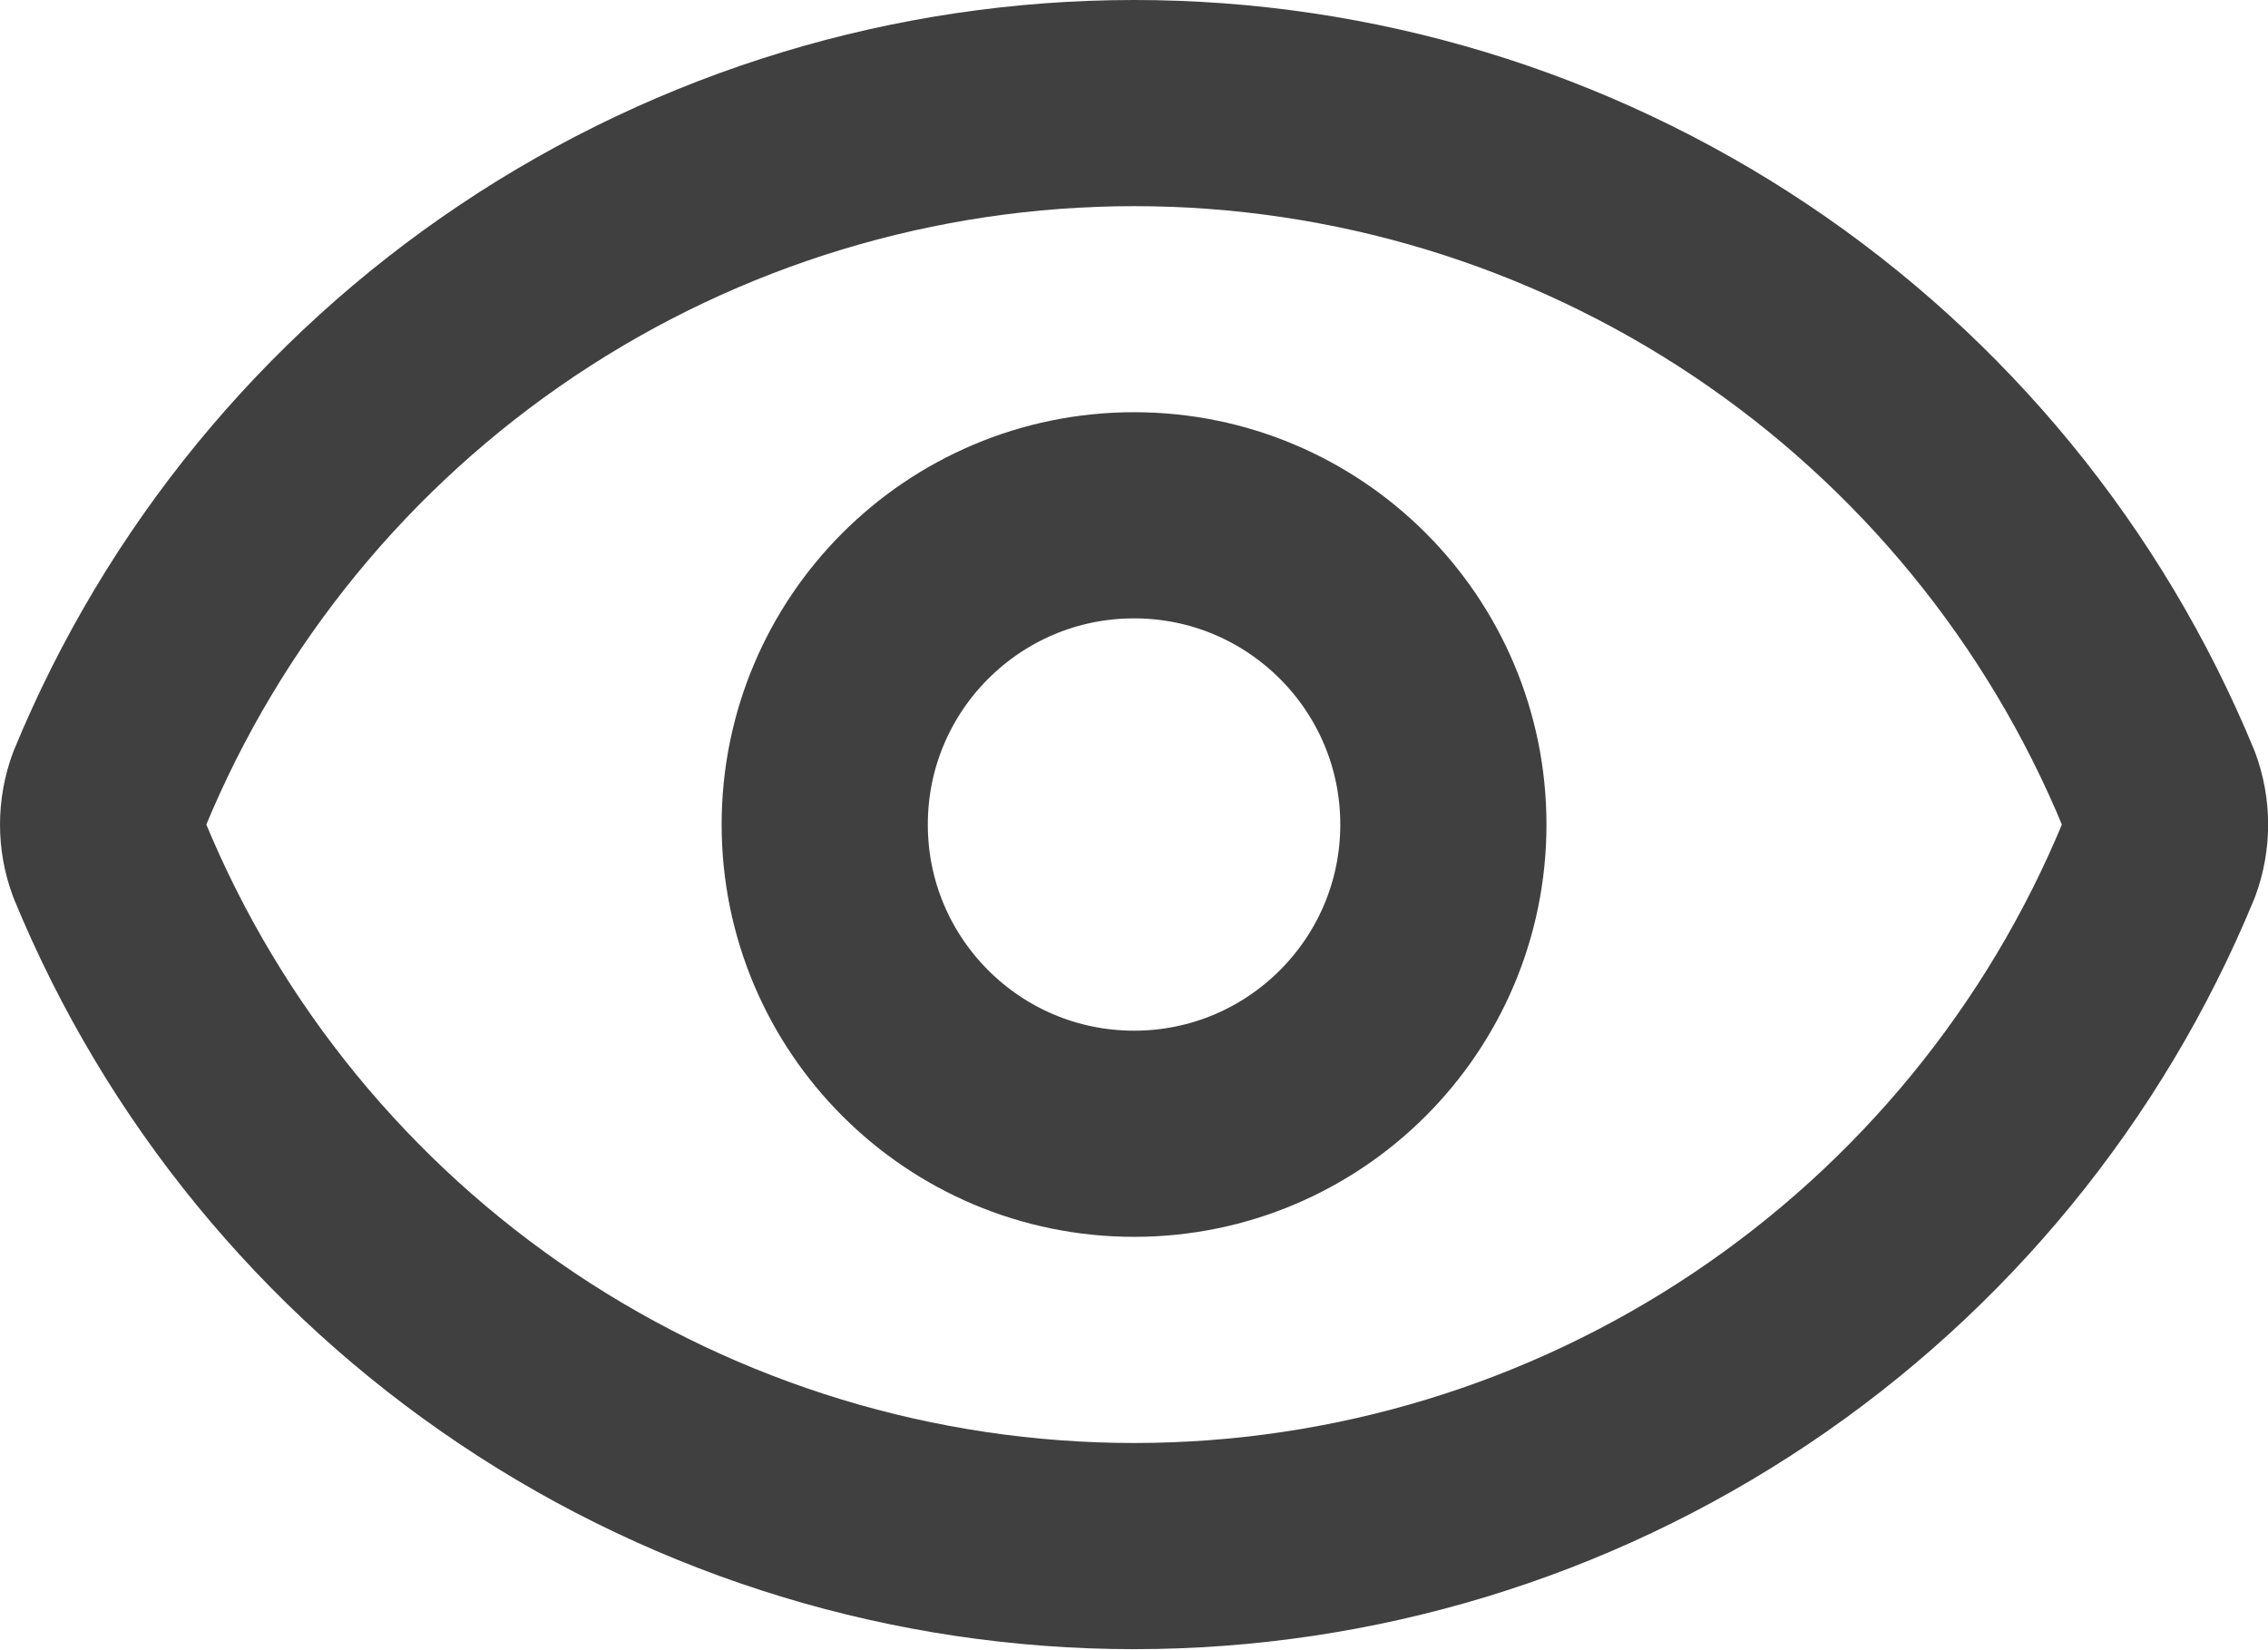
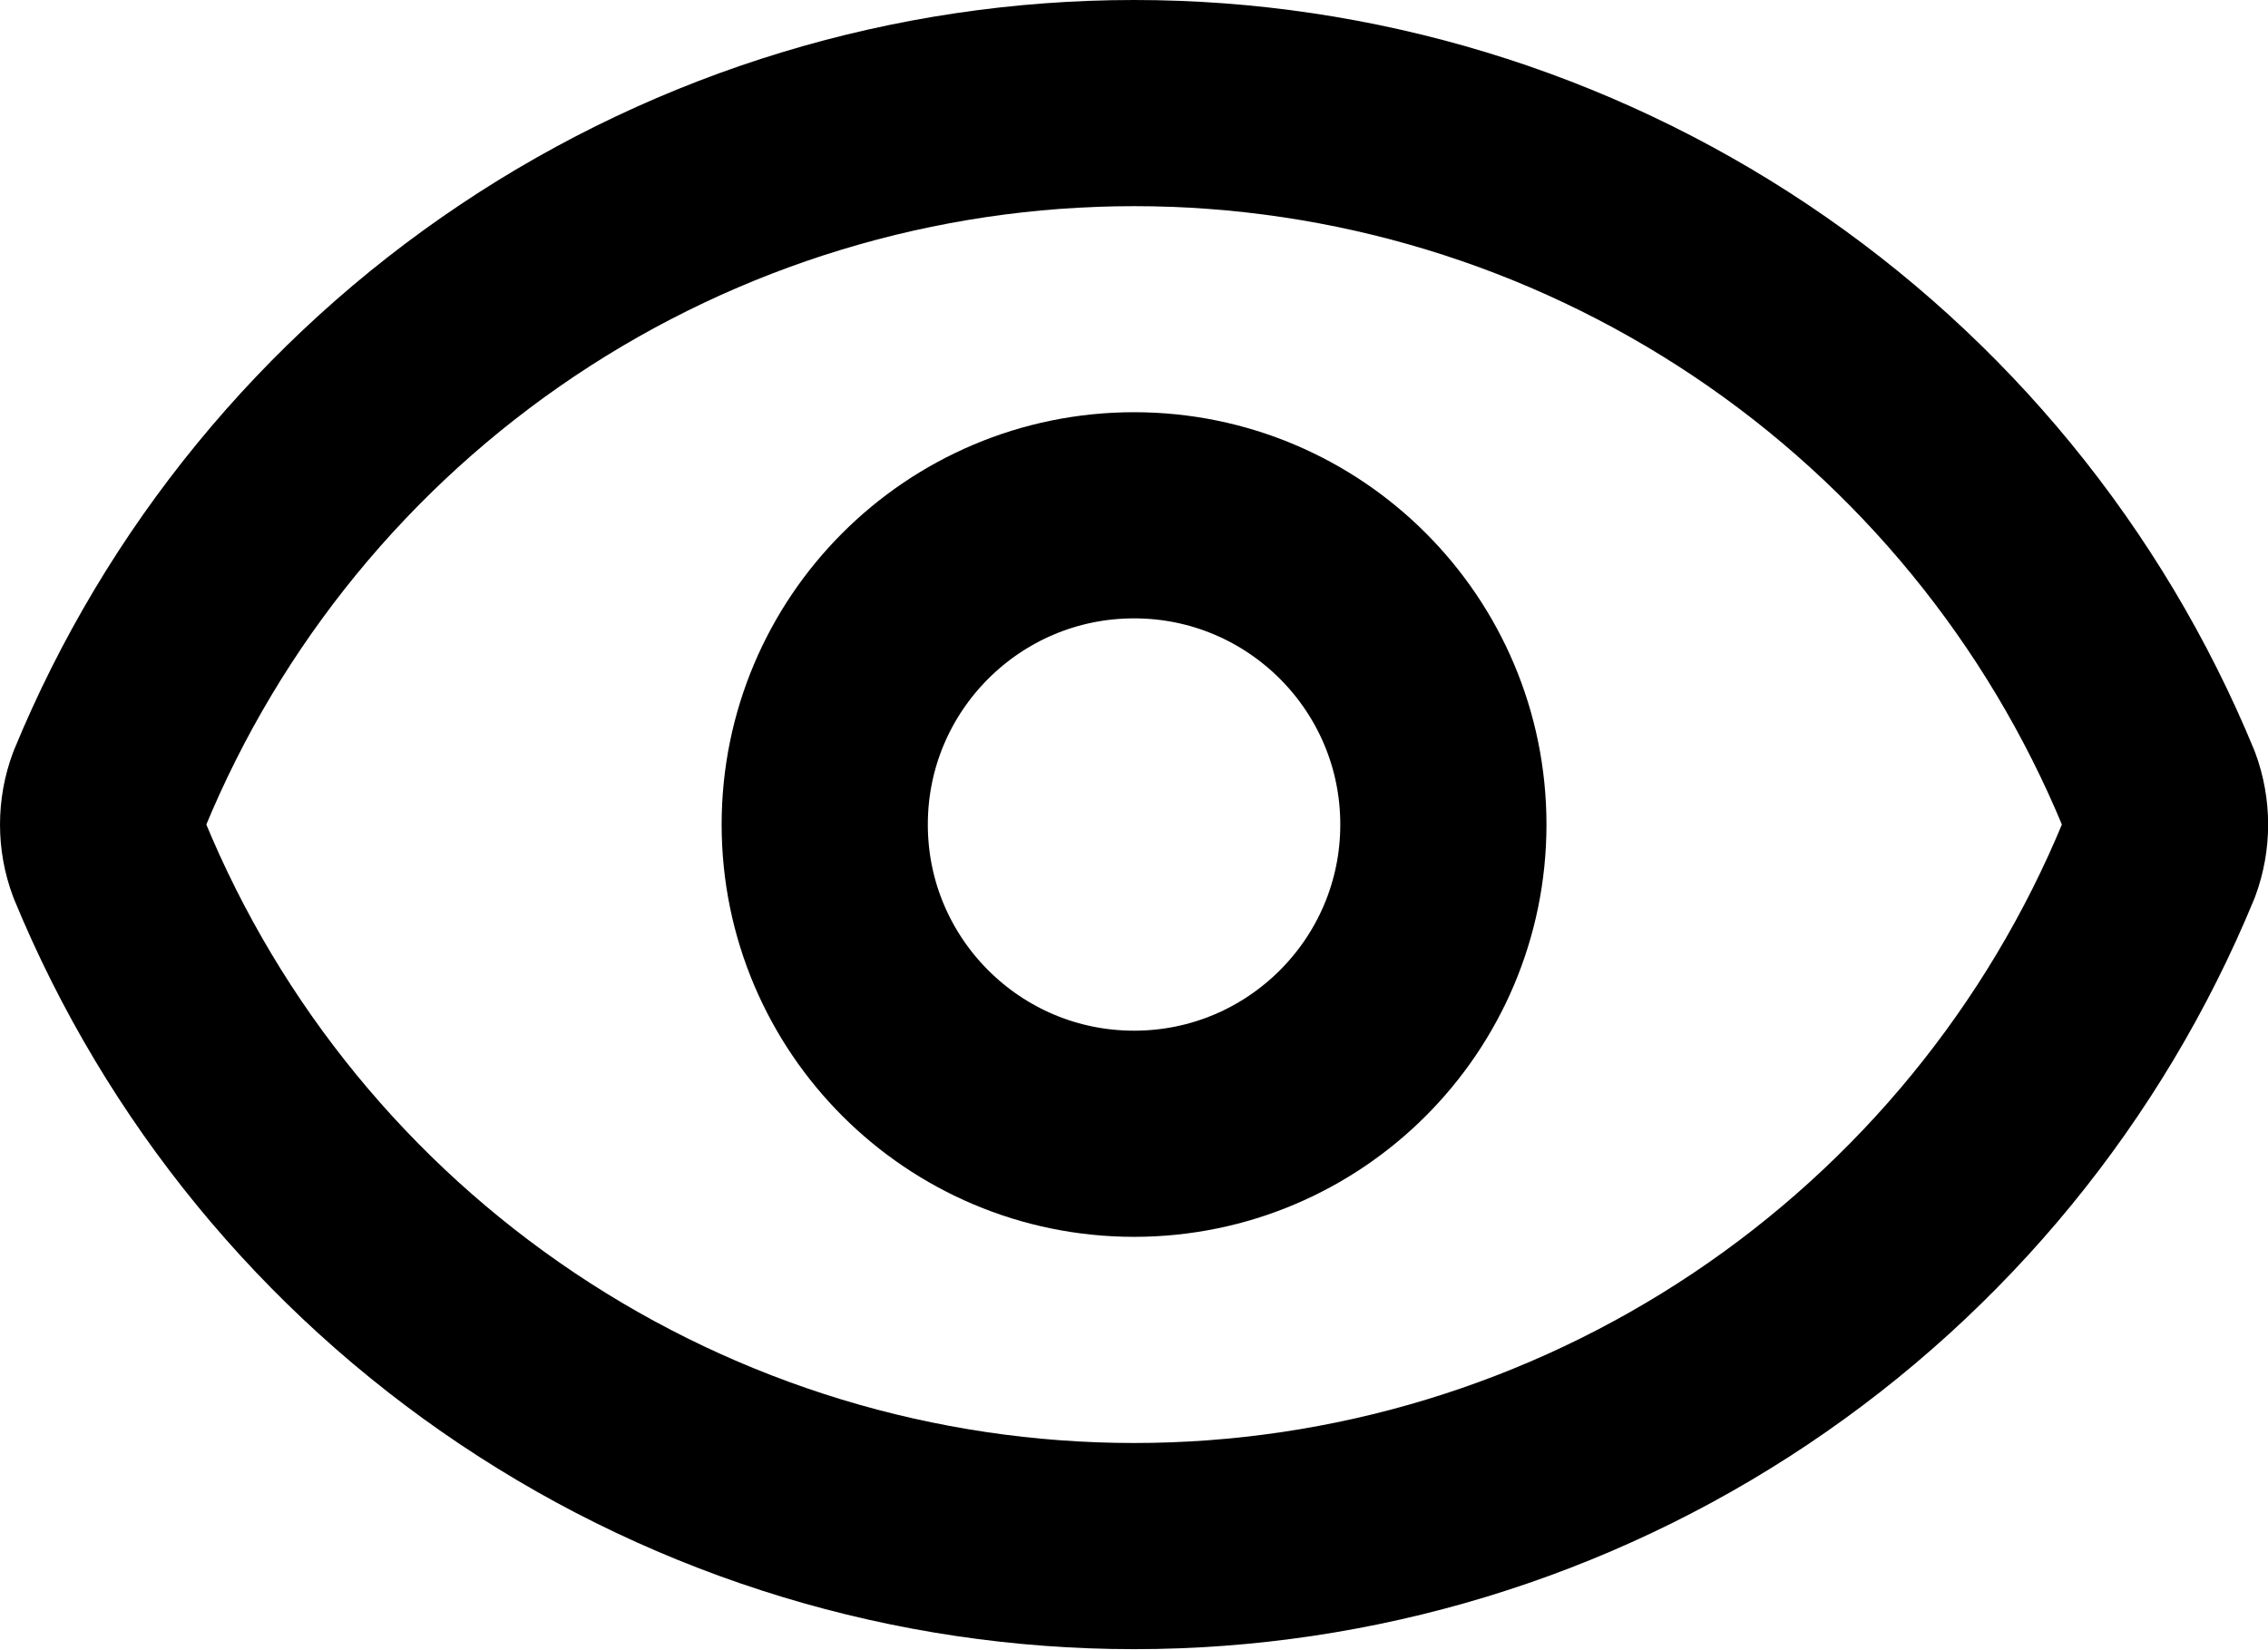
<svg xmlns="http://www.w3.org/2000/svg" width="22" height="16" viewBox="0 0 22 16" fill="none">
-   <path d="M1.063 7.651C0.979 7.876 0.979 8.123 1.063 8.347C1.874 10.316 3.252 11.998 5.021 13.182C6.791 14.367 8.872 14.999 11.001 14.999C13.13 14.999 15.21 14.367 16.98 13.182C18.749 11.998 20.127 10.316 20.939 8.347C21.022 8.123 21.022 7.876 20.939 7.651C20.127 5.683 18.749 4 16.98 2.816C15.21 1.632 13.13 1 11.001 1C8.872 1 6.791 1.632 5.021 2.816C3.252 4 1.874 5.683 1.063 7.651Z" stroke="#404040" stroke-width="2" stroke-linecap="round" stroke-linejoin="round" />
-   <path d="M11.001 10.999C12.657 10.999 14.001 9.656 14.001 7.999C14.001 6.342 12.657 4.999 11.001 4.999C9.344 4.999 8 6.342 8 7.999C8 9.656 9.344 10.999 11.001 10.999Z" stroke="#404040" stroke-width="2" stroke-linecap="round" stroke-linejoin="round" />
+   <path d="M1.063 7.651C0.979 7.876 0.979 8.123 1.063 8.347C1.874 10.316 3.252 11.998 5.021 13.182C6.791 14.367 8.872 14.999 11.001 14.999C13.13 14.999 15.21 14.367 16.98 13.182C18.749 11.998 20.127 10.316 20.939 8.347C21.022 8.123 21.022 7.876 20.939 7.651C20.127 5.683 18.749 4 16.98 2.816C15.21 1.632 13.13 1 11.001 1C8.872 1 6.791 1.632 5.021 2.816C3.252 4 1.874 5.683 1.063 7.651Z" stroke="currentColor" stroke-width="2" stroke-linecap="round" stroke-linejoin="round" />
+   <path d="M11.001 10.999C12.657 10.999 14.001 9.656 14.001 7.999C14.001 6.342 12.657 4.999 11.001 4.999C9.344 4.999 8 6.342 8 7.999C8 9.656 9.344 10.999 11.001 10.999Z" stroke="currentColor" stroke-width="2" stroke-linecap="round" stroke-linejoin="round" />
</svg>
